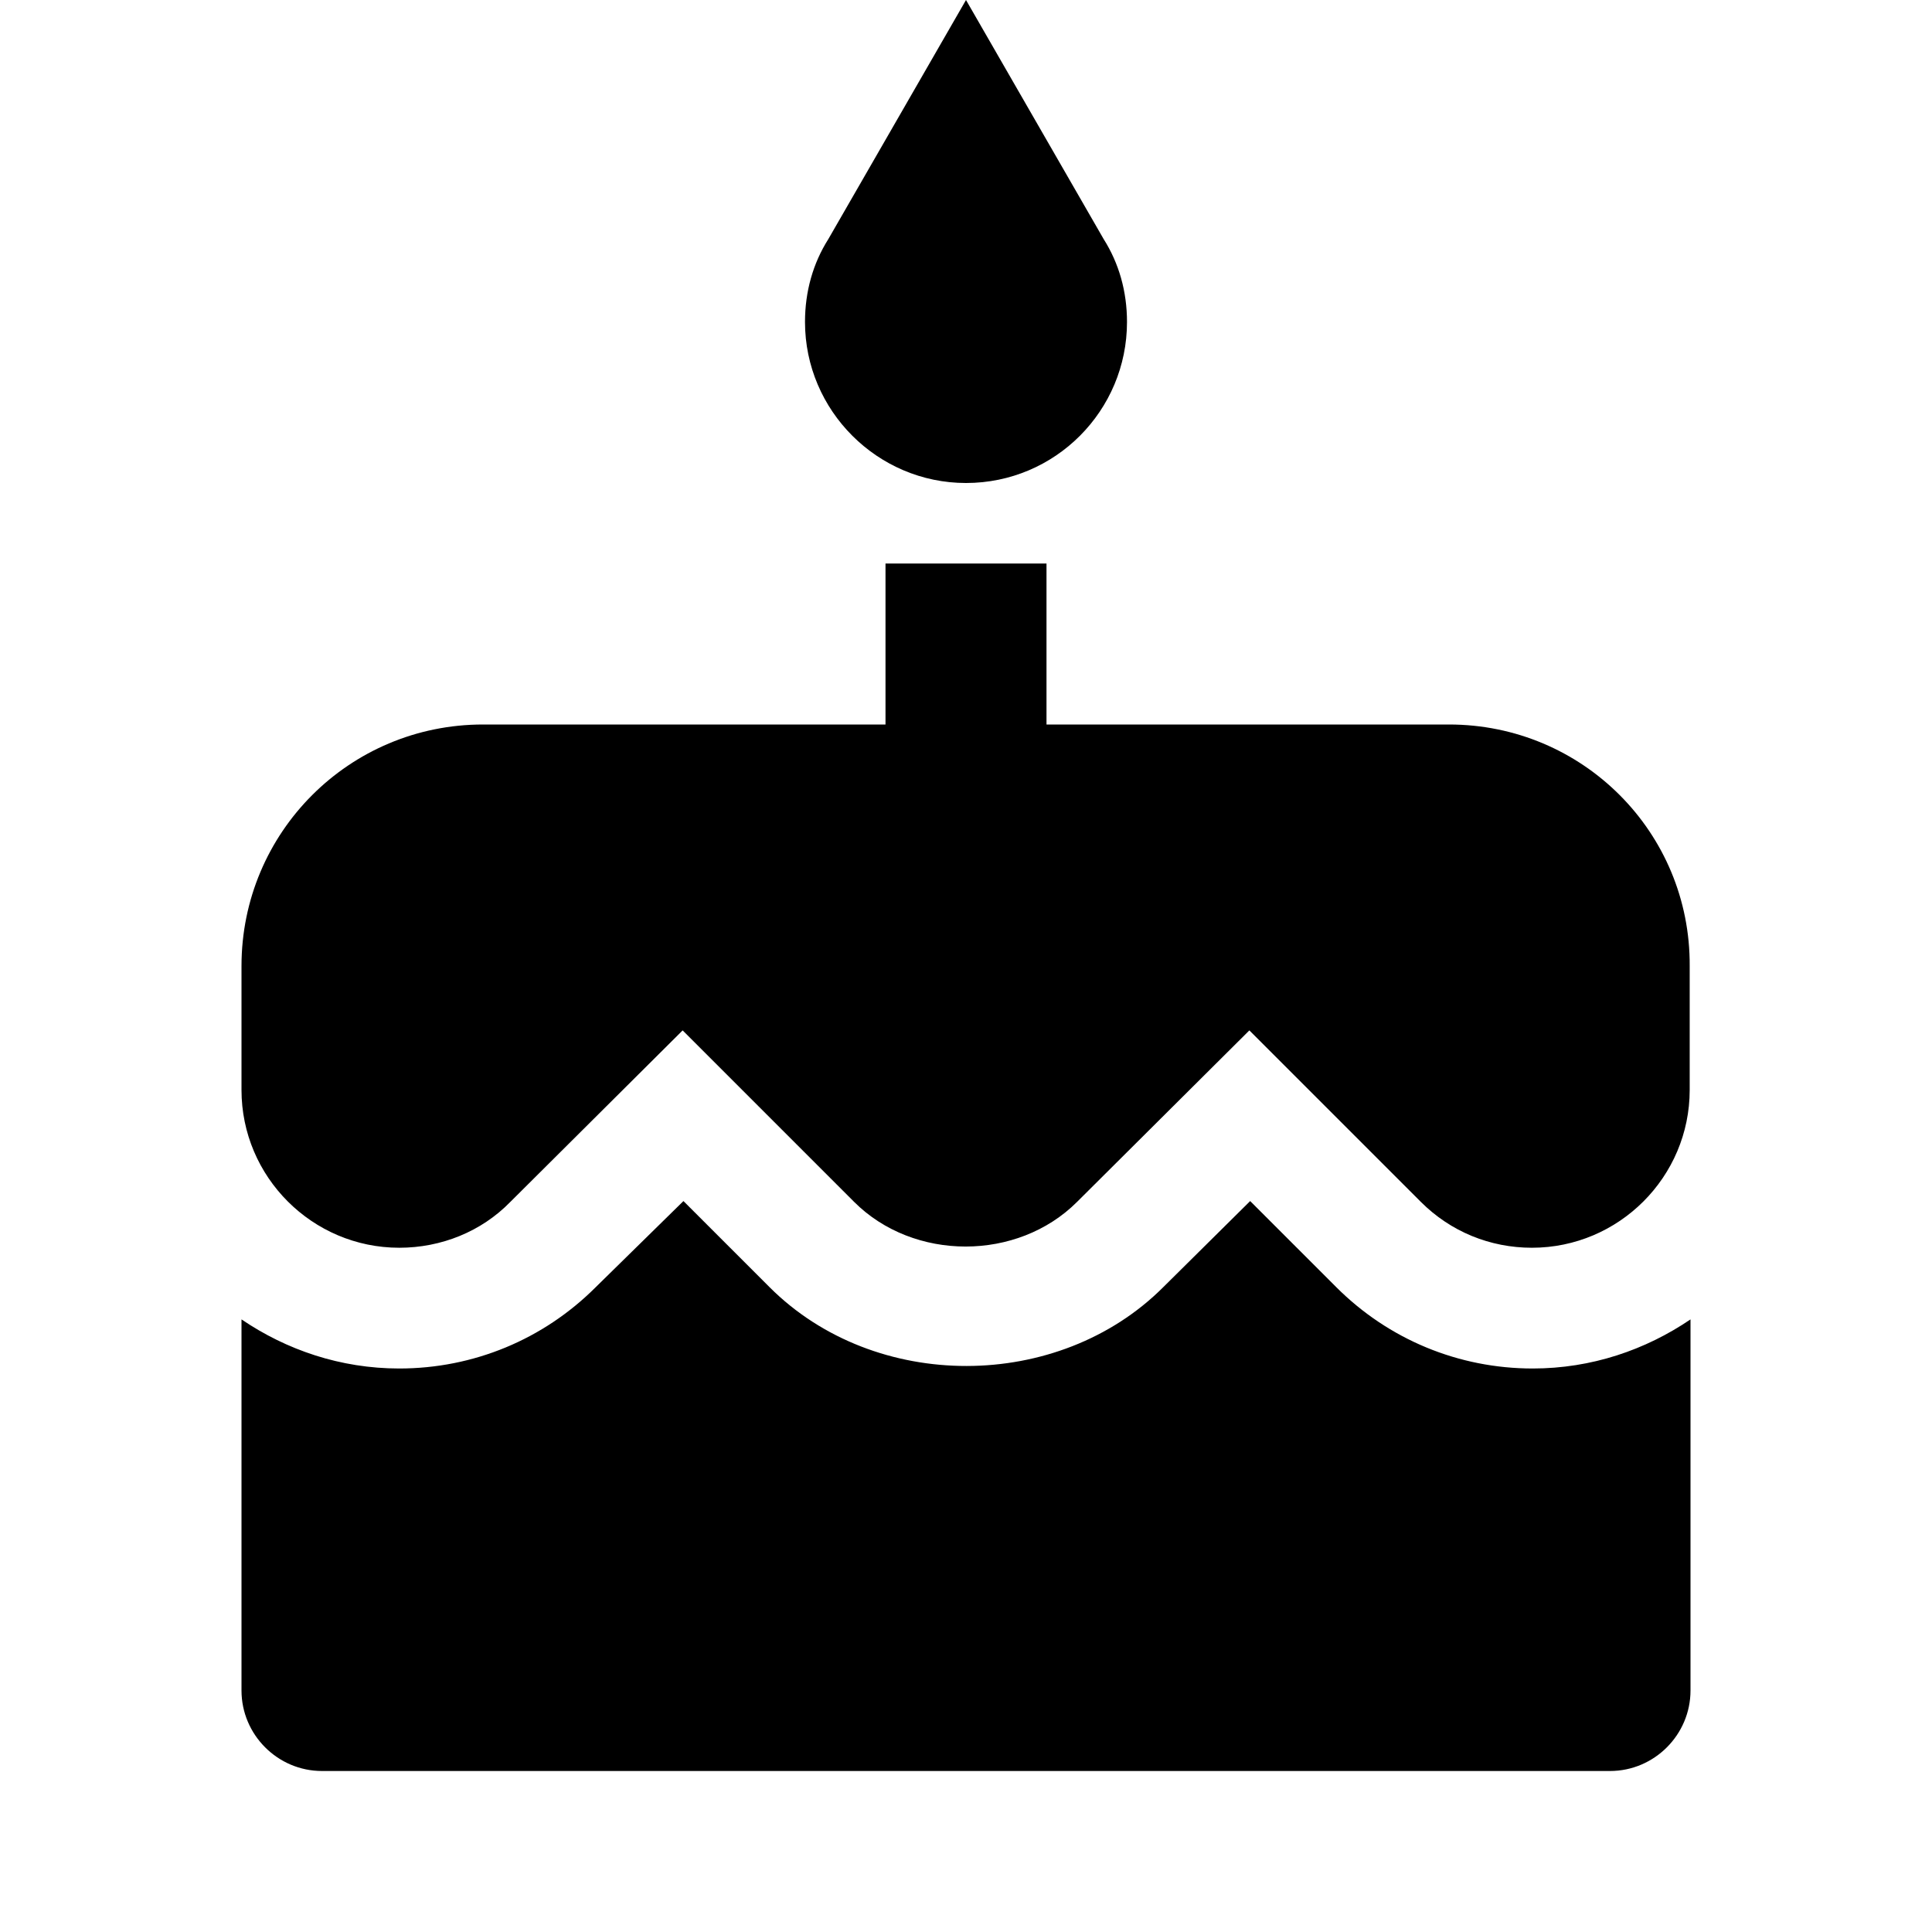
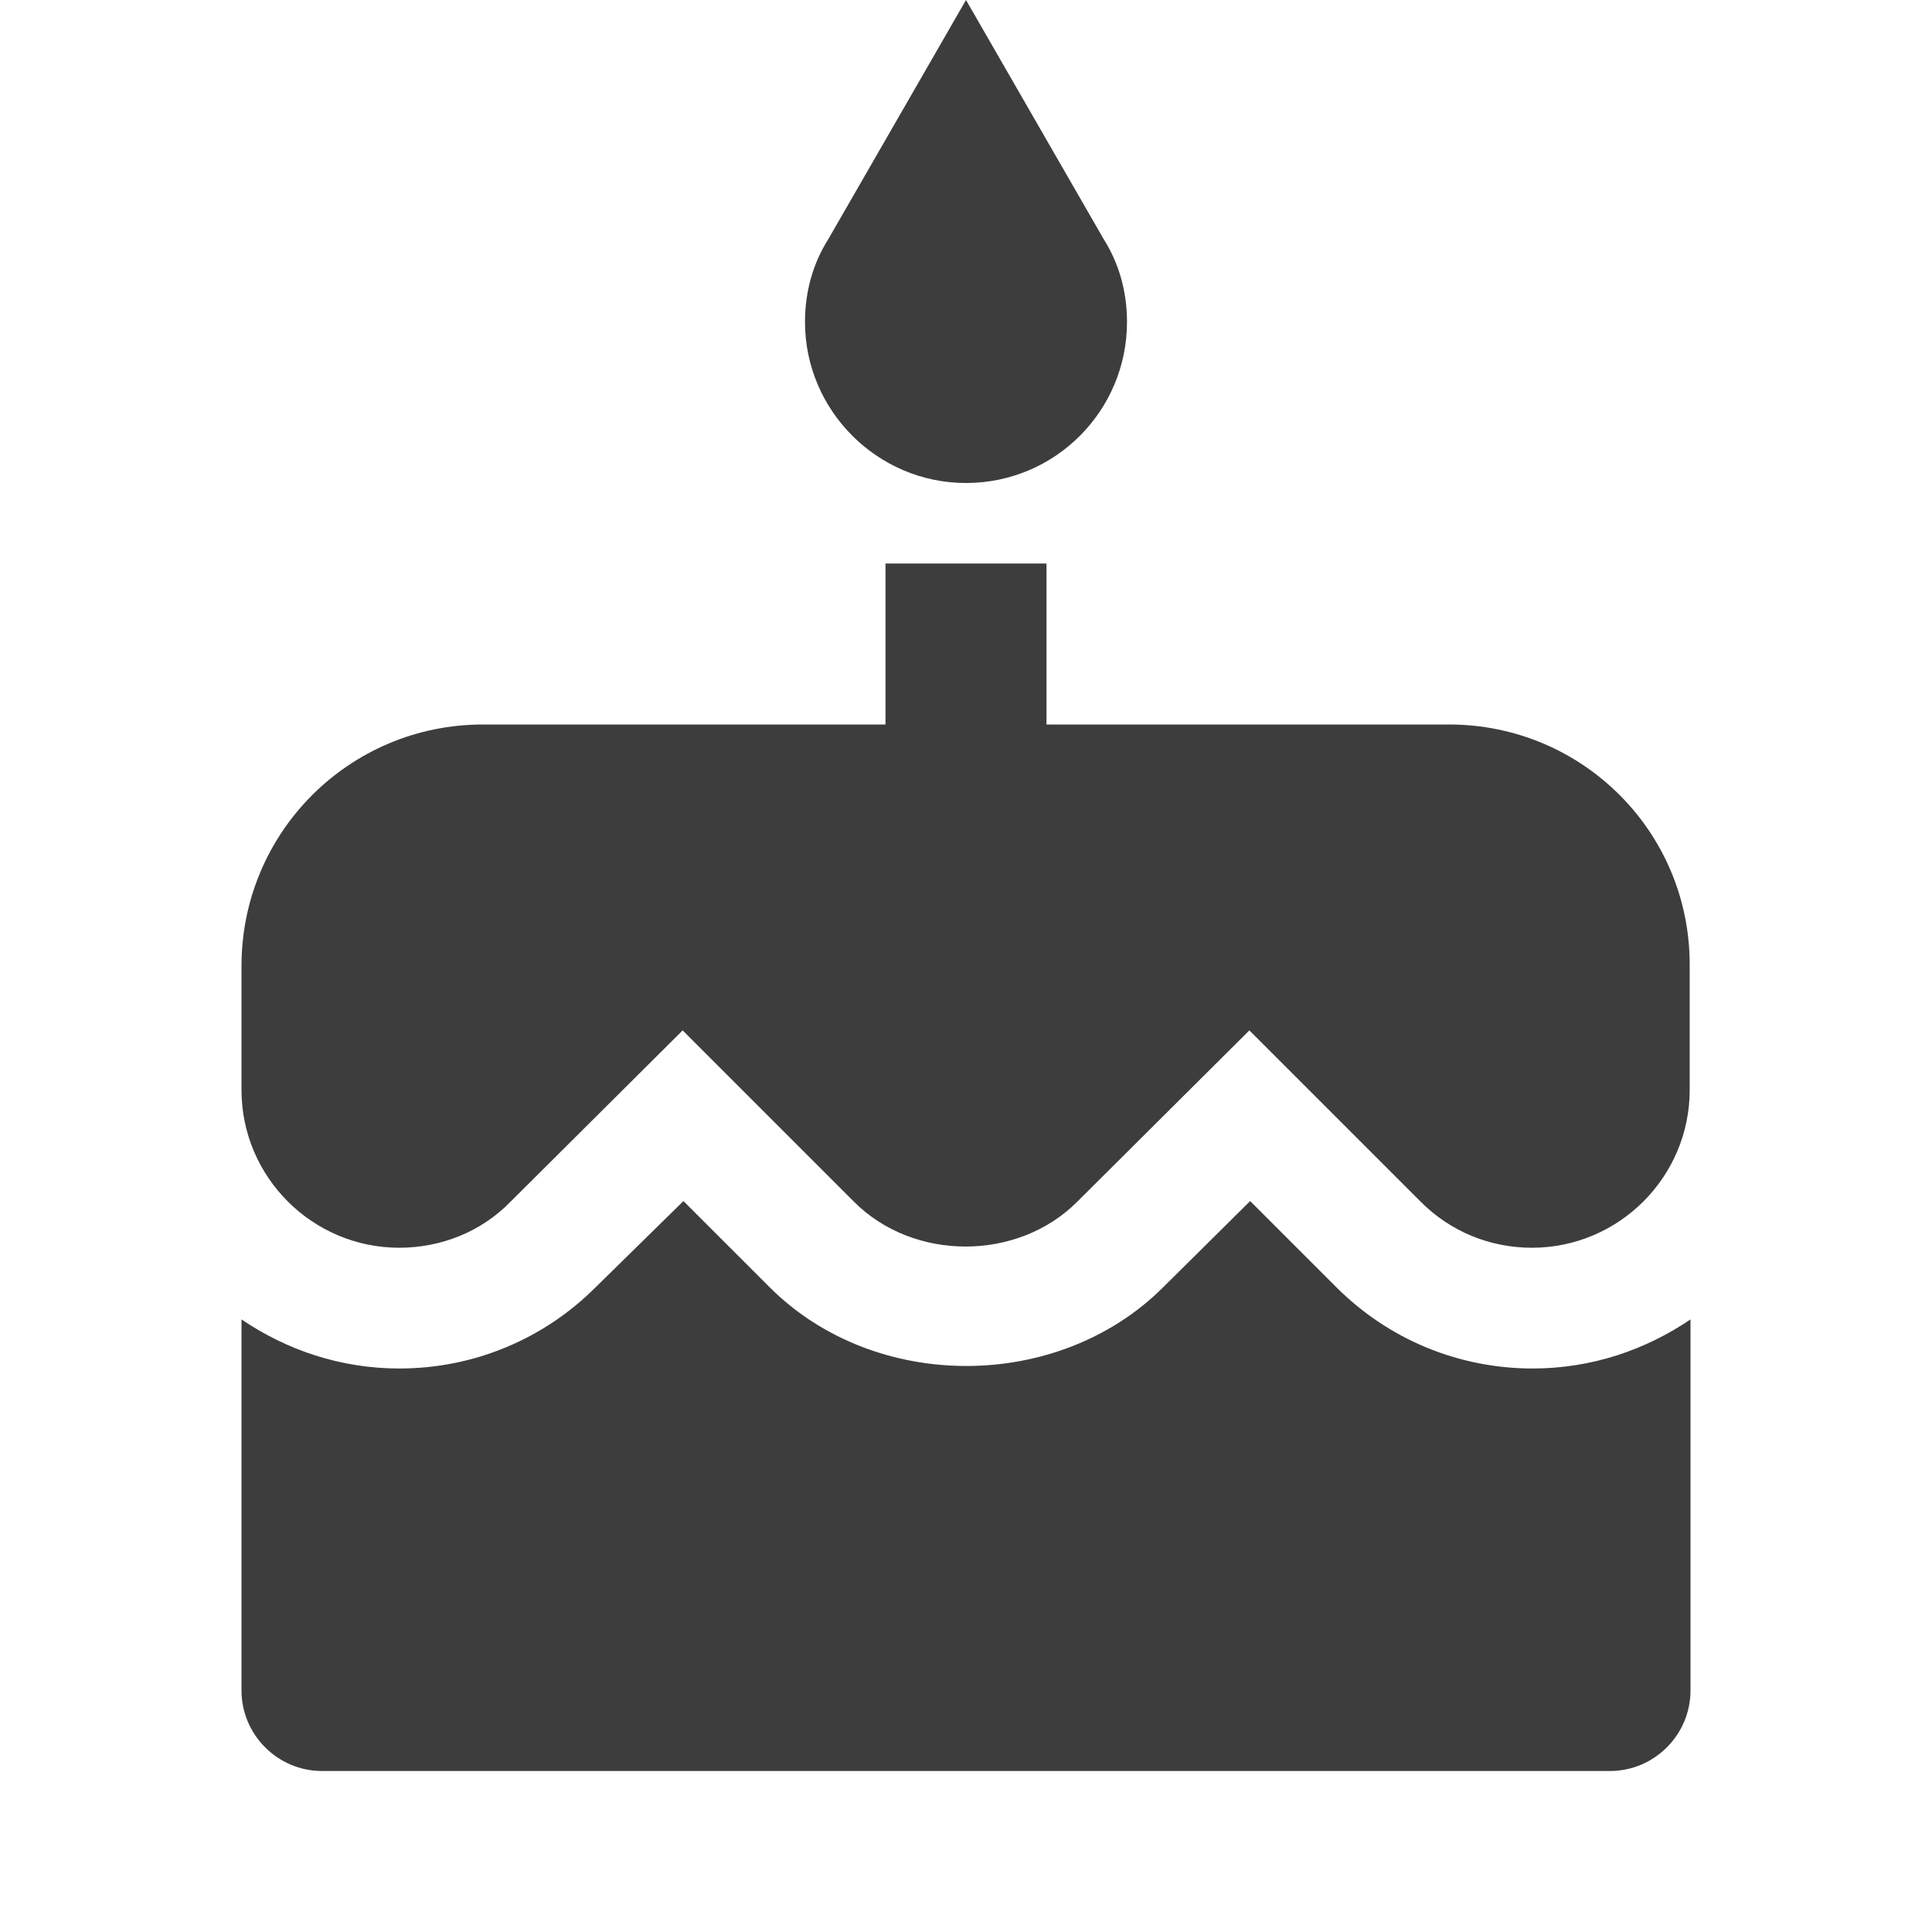
- <svg xmlns="http://www.w3.org/2000/svg" height="24px" viewBox="0 0 24 24" width="24px" fill="#000000">
+ <svg xmlns="http://www.w3.org/2000/svg" height="24px" viewBox="0 0 24 24" width="24px" fill="#3D3D3D">
  <path d="M0 0h24v24H0z" fill="none" />
  <path d="M12 6c1.11 0 2-.9 2-2 0-.38-.1-.73-.29-1.03L12 0l-1.71 2.97c-.19.3-.29.65-.29 1.03 0 1.1.9 2 2 2zm4.6 9.99l-1.07-1.07-1.08 1.07c-1.3 1.3-3.58 1.31-4.89 0l-1.07-1.07-1.09 1.07C6.75 16.64 5.88 17 4.96 17c-.73 0-1.4-.23-1.96-.61V21c0 .55.45 1 1 1h16c.55 0 1-.45 1-1v-4.61c-.56.38-1.23.61-1.96.61-.92 0-1.79-.36-2.44-1.01zM18 9h-5V7h-2v2H6c-1.66 0-3 1.34-3 3v1.54c0 1.08.88 1.96 1.96 1.96.52 0 1.02-.2 1.38-.57l2.14-2.13 2.13 2.13c.74.74 2.03.74 2.77 0l2.14-2.13 2.13 2.13c.37.37.86.57 1.38.57 1.08 0 1.96-.88 1.96-1.96V12C21 10.34 19.66 9 18 9z" />
</svg>
